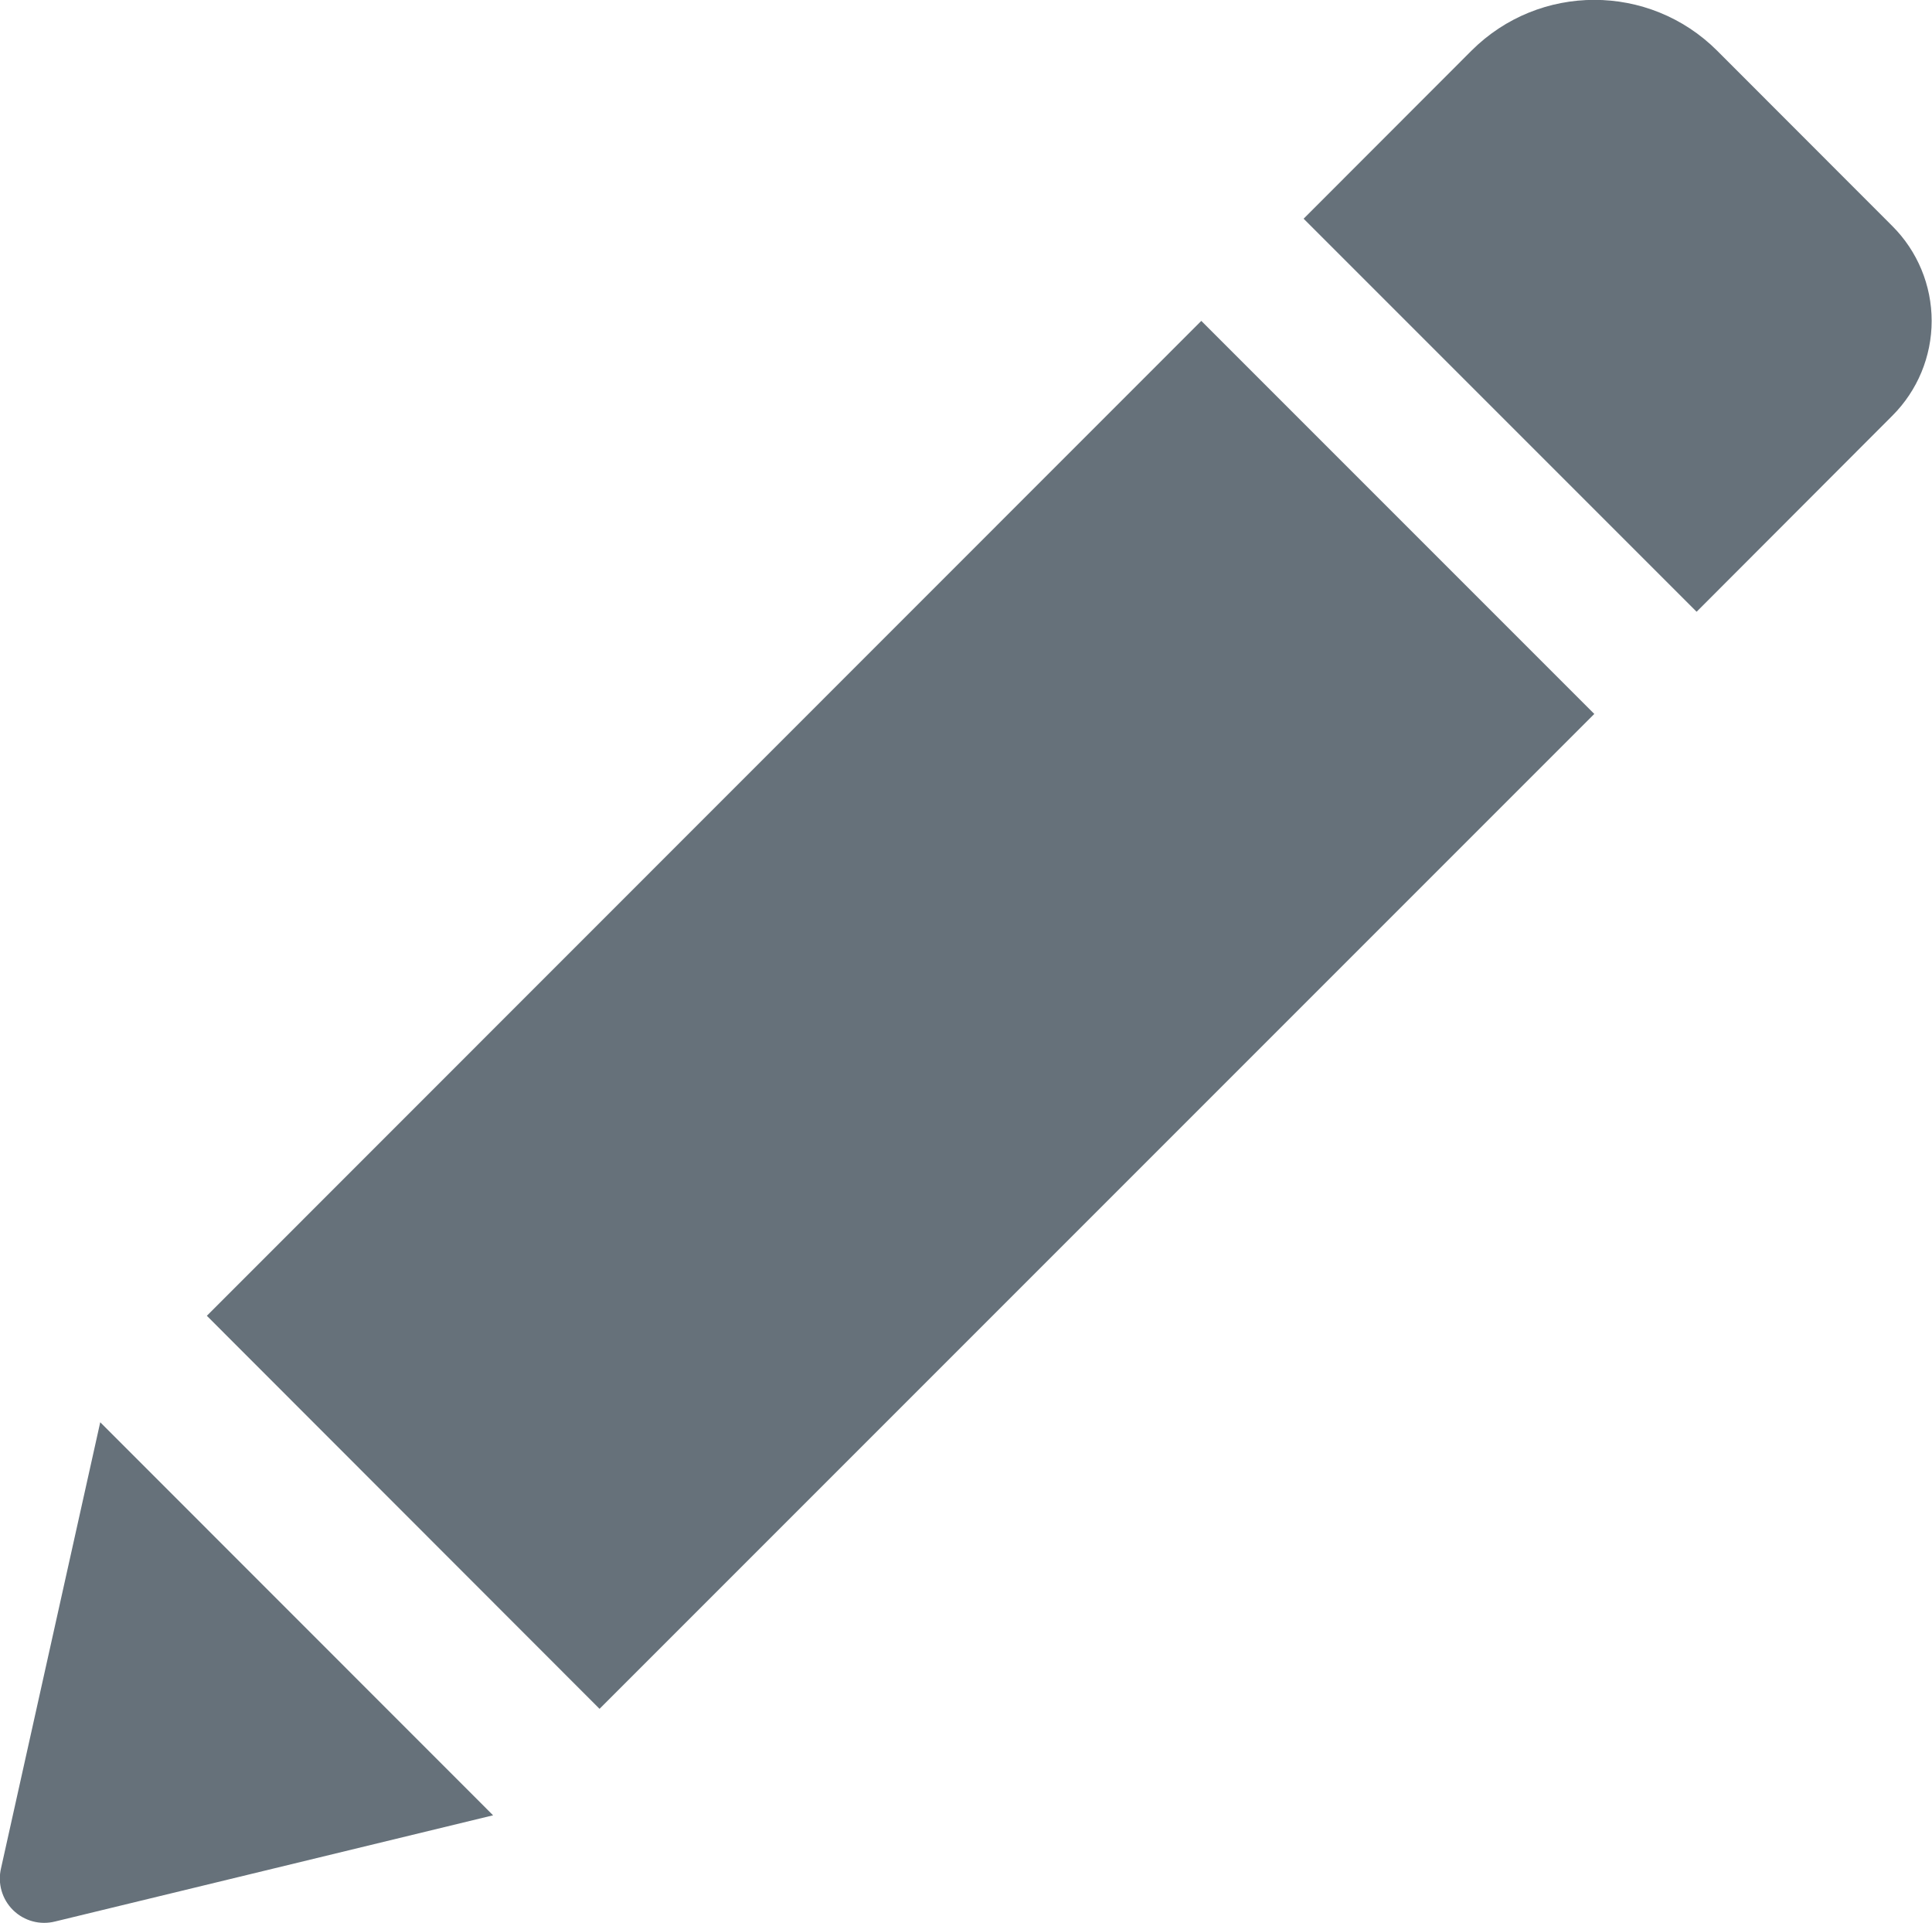
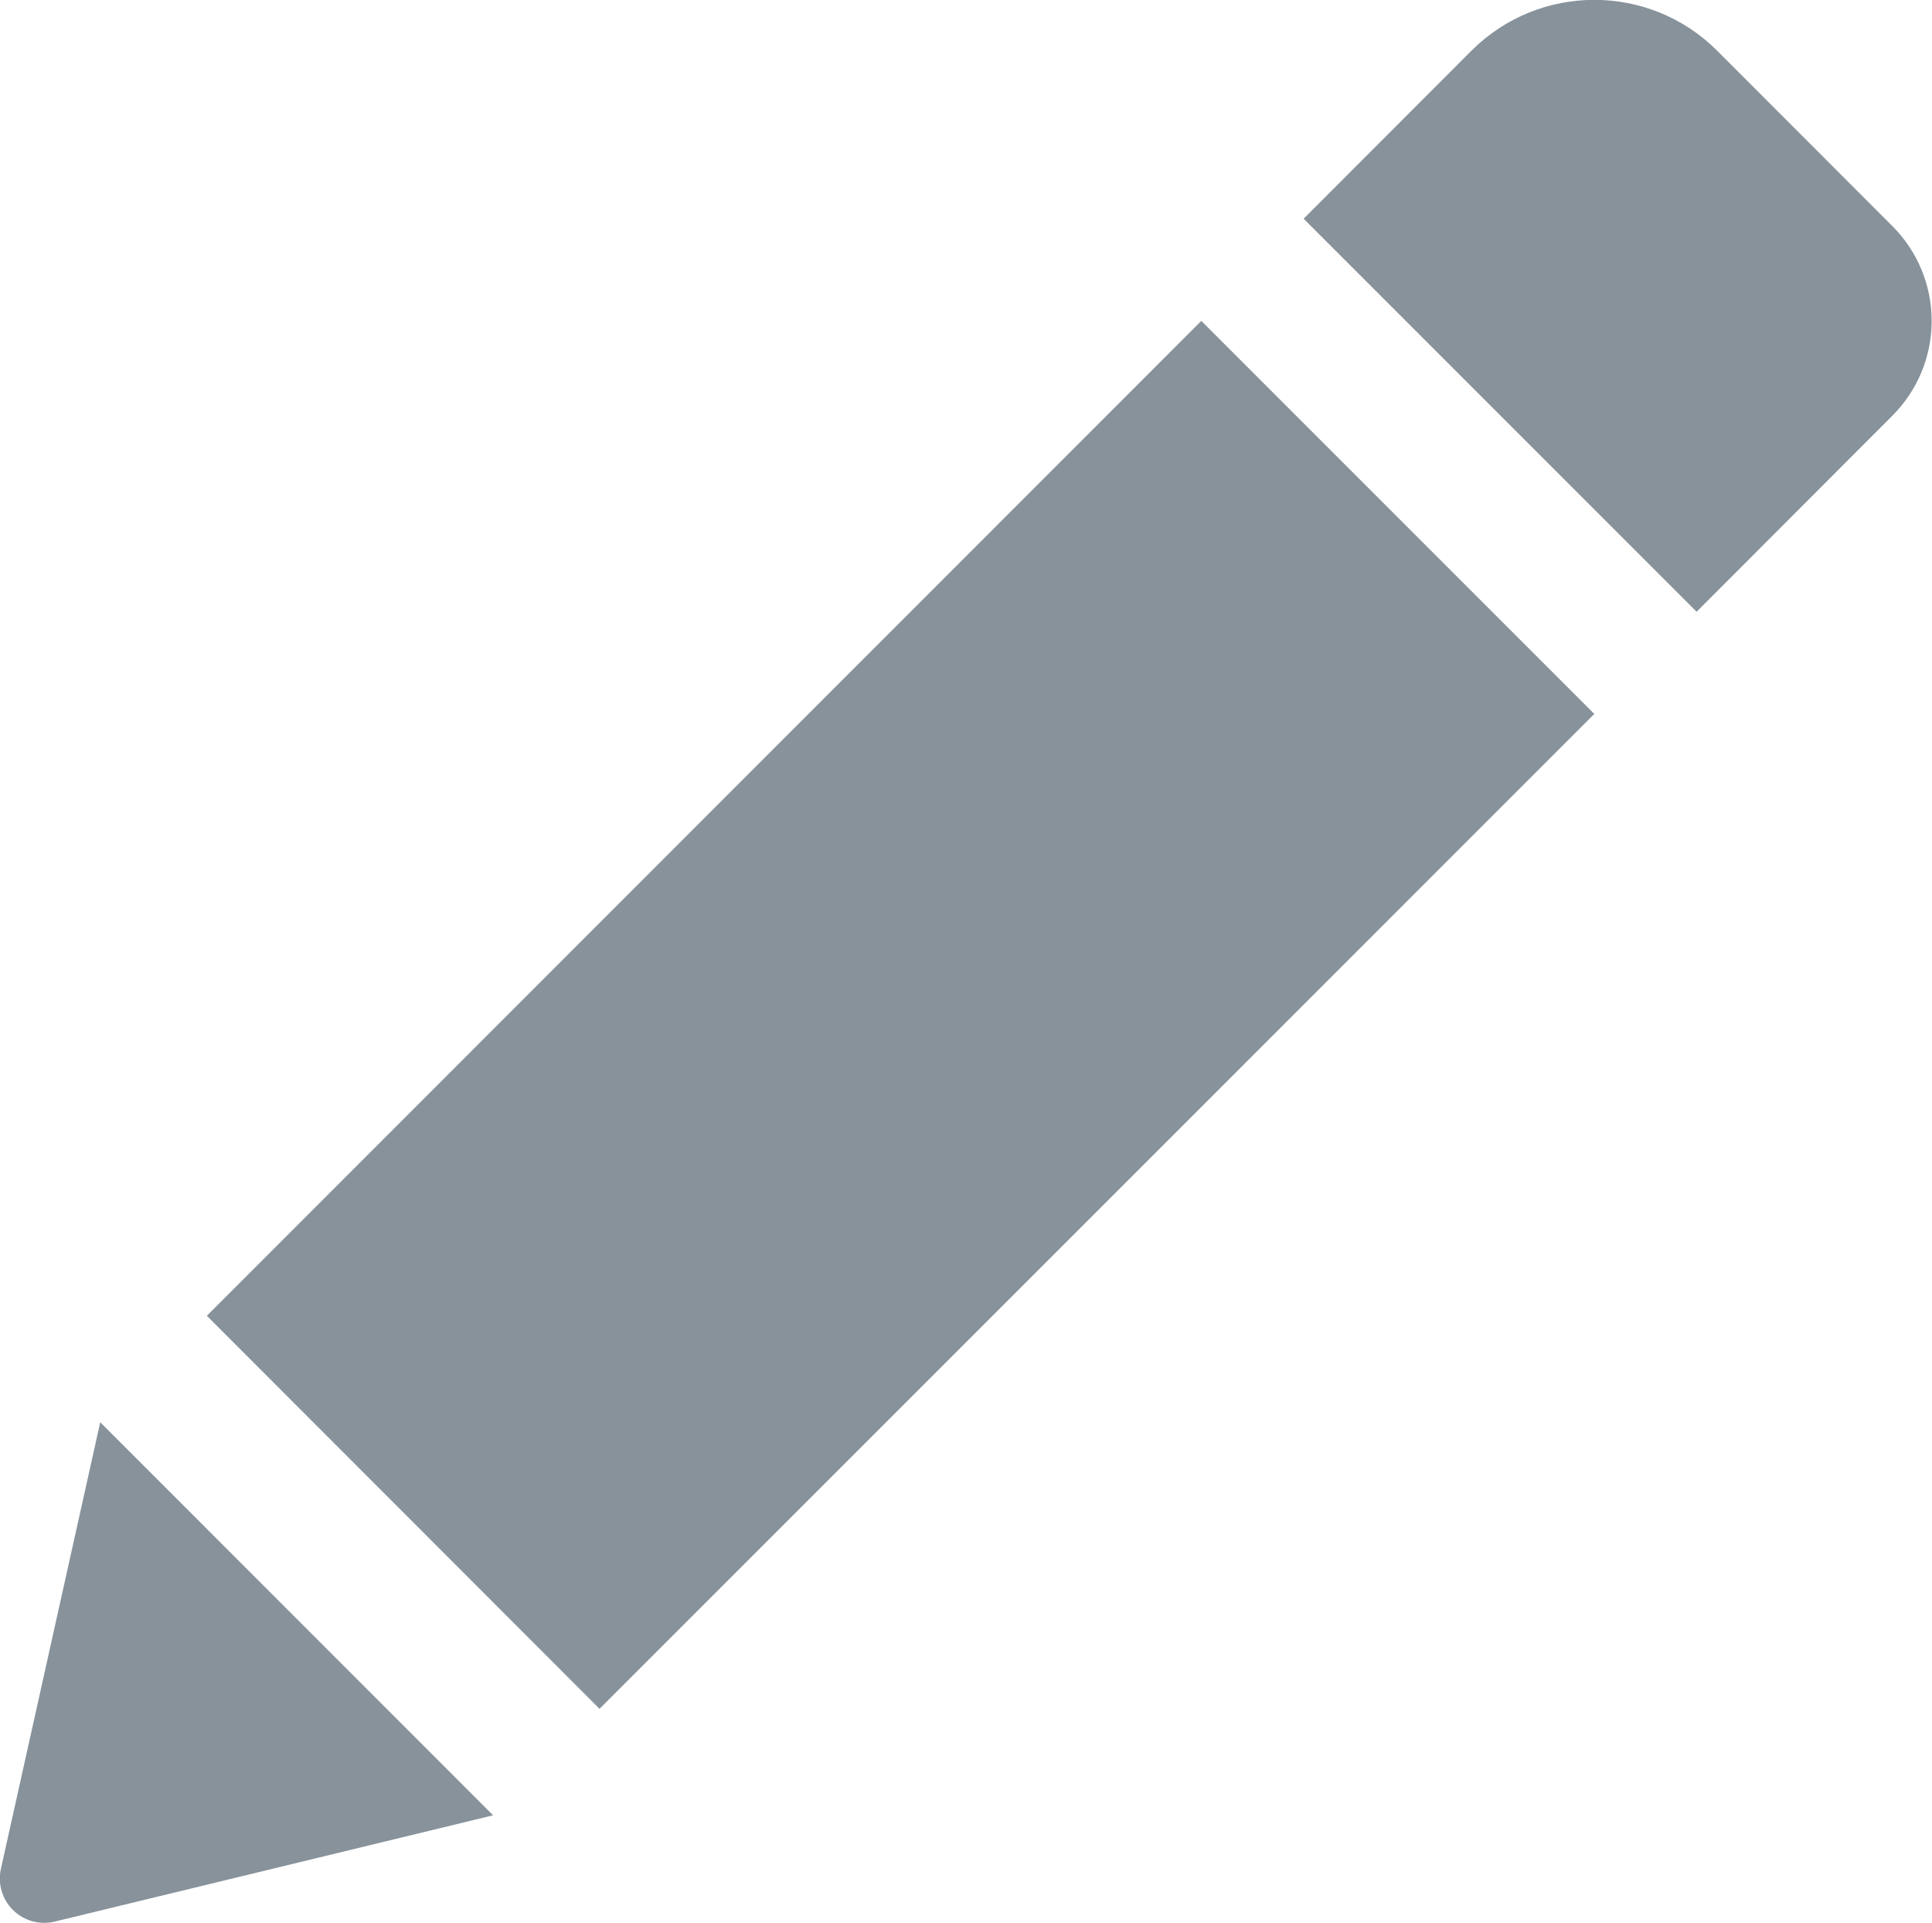
<svg xmlns="http://www.w3.org/2000/svg" width="13.067" height="13.003" viewBox="0 0 13.067 13.003">
-   <path d="M8.126,3.459l2.658,2.658L4.056,12.845,1.4,10.187ZM12.8,2.818,11.615,1.632a1.176,1.176,0,0,0-1.662,0L8.818,2.768l2.658,2.658L12.8,4.1A.906.906,0,0,0,12.8,2.818ZM.008,13.923a.3.3,0,0,0,.366.36l2.962-.718L.679,10.907Z" transform="translate(-0.001 -1.289)" fill="#66717a" />
+   <path d="M8.126,3.459l2.658,2.658L4.056,12.845,1.4,10.187ZM12.8,2.818,11.615,1.632a1.176,1.176,0,0,0-1.662,0L8.818,2.768l2.658,2.658L12.8,4.1A.906.906,0,0,0,12.8,2.818ZM.008,13.923a.3.3,0,0,0,.366.36l2.962-.718L.679,10.907Z" transform="translate(-0.001 -1.289)" fill="#87929b" />
</svg>
